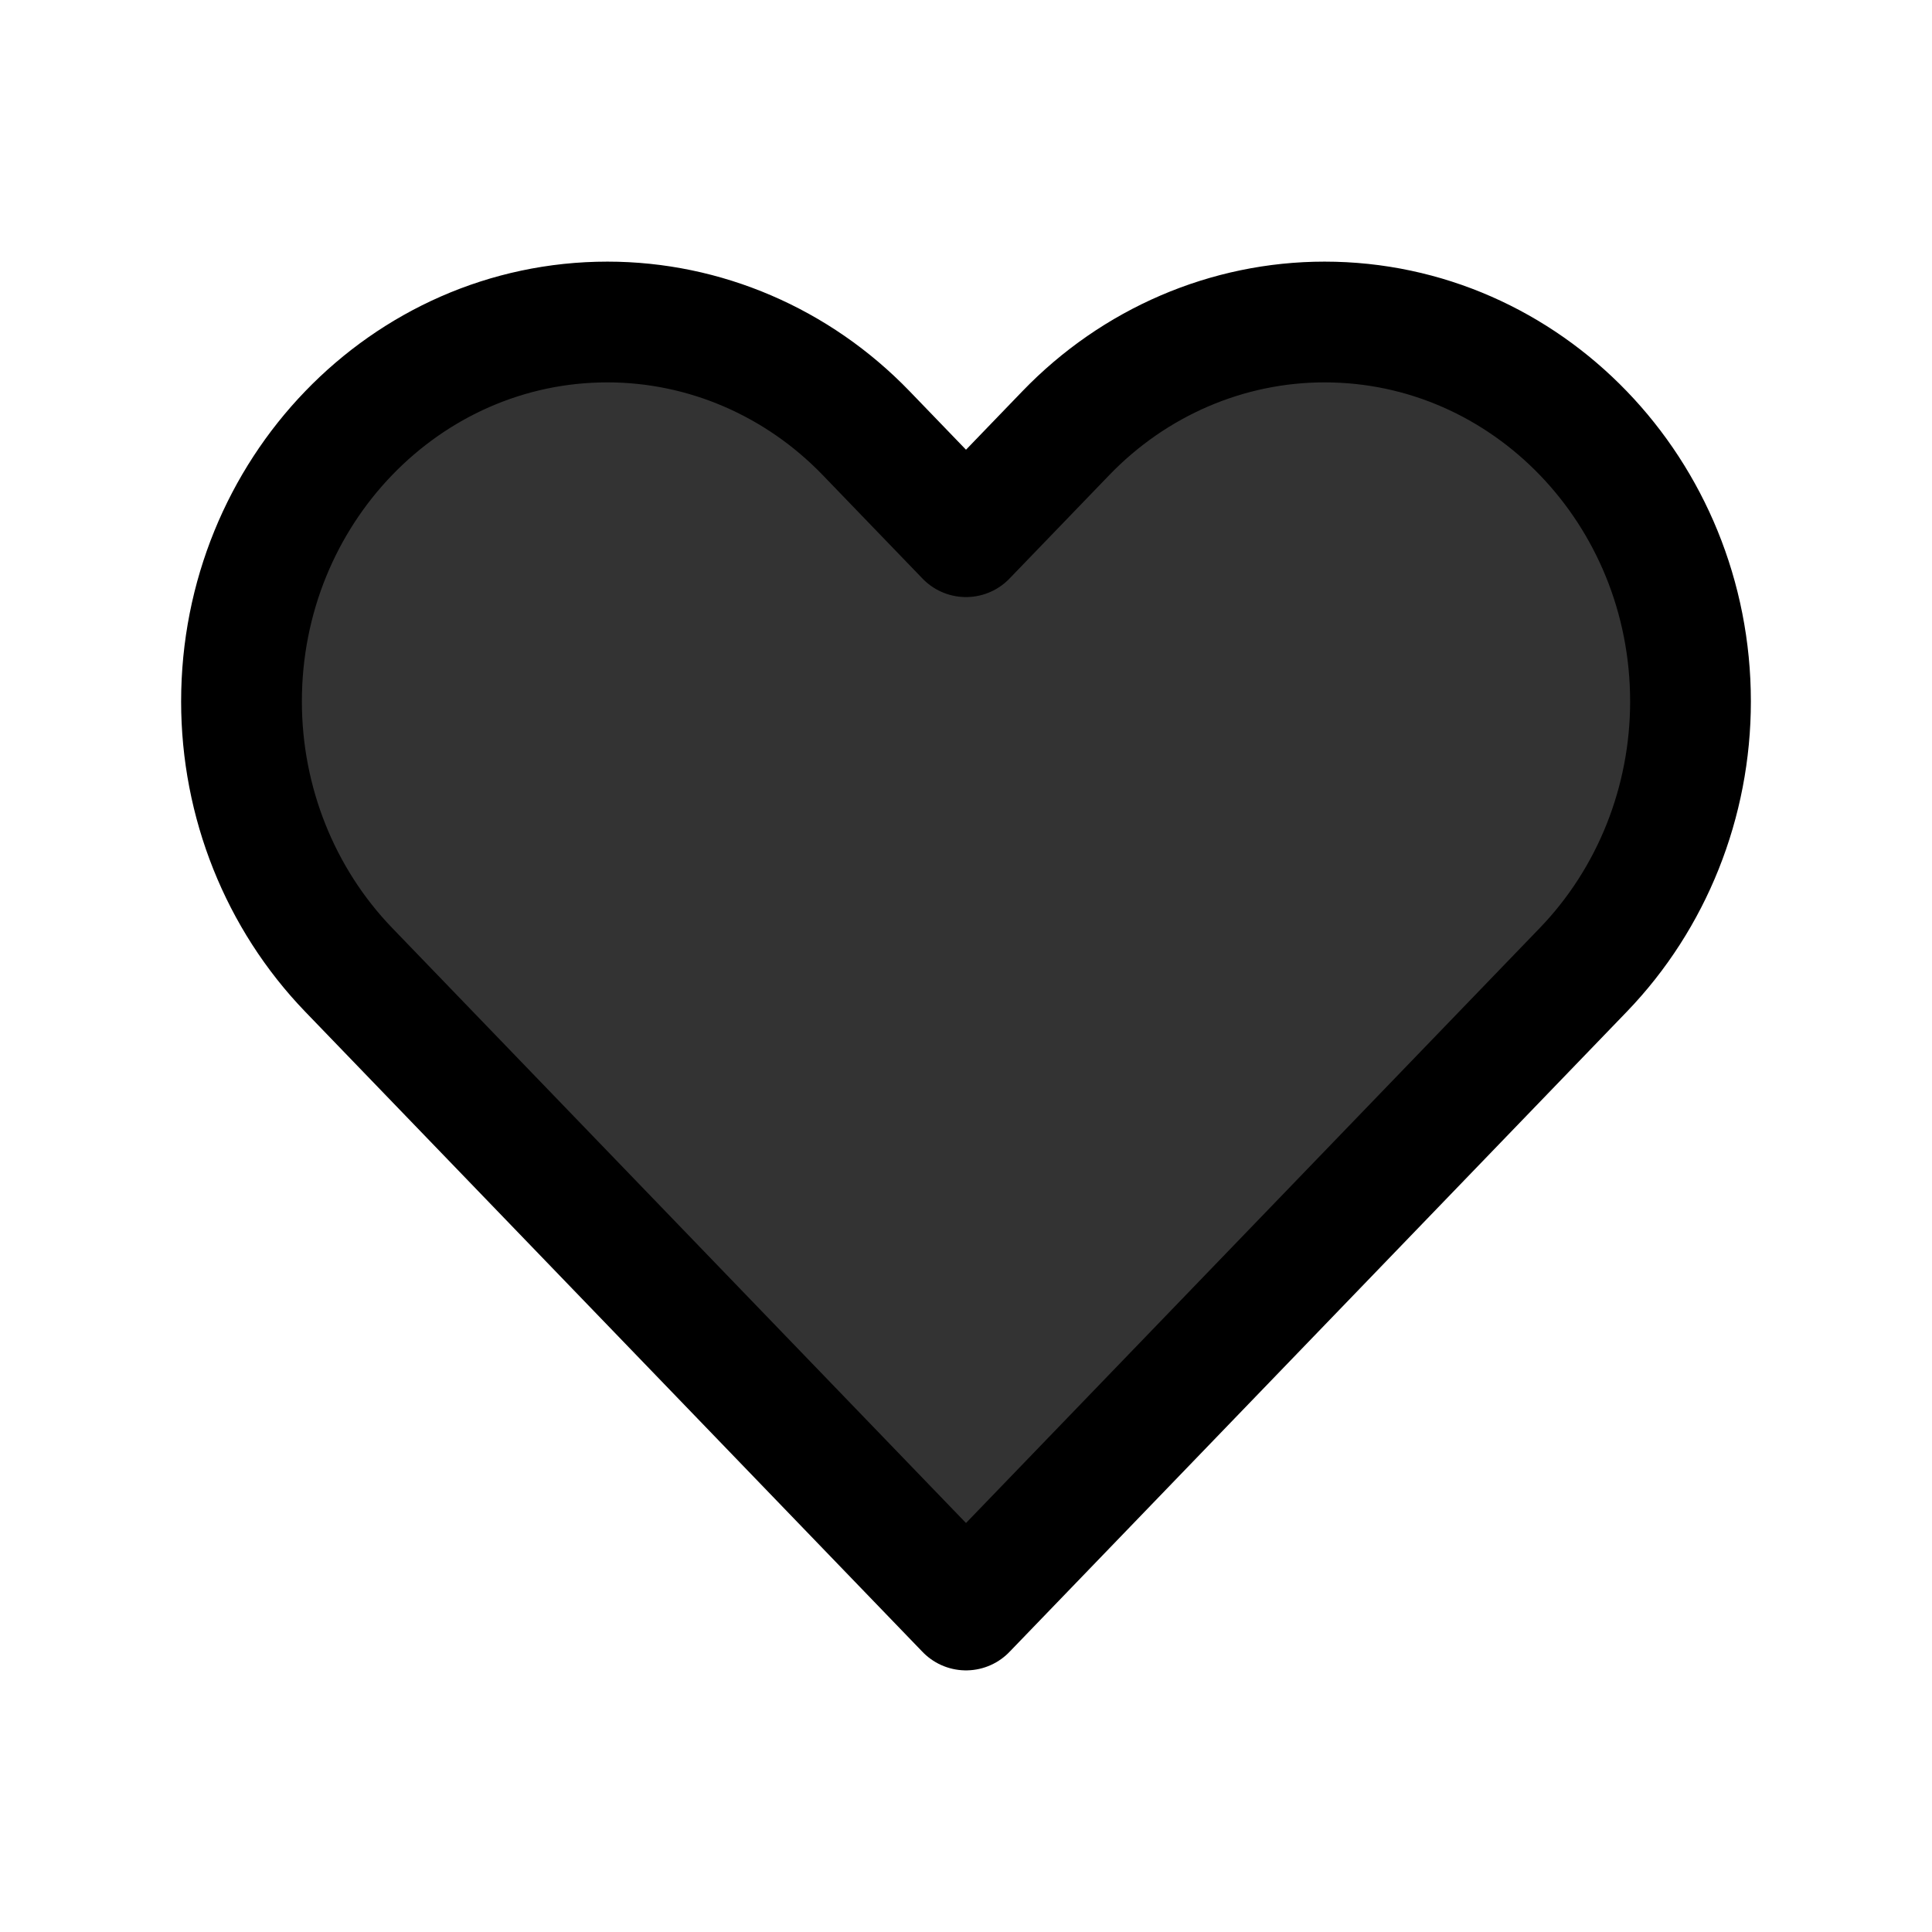
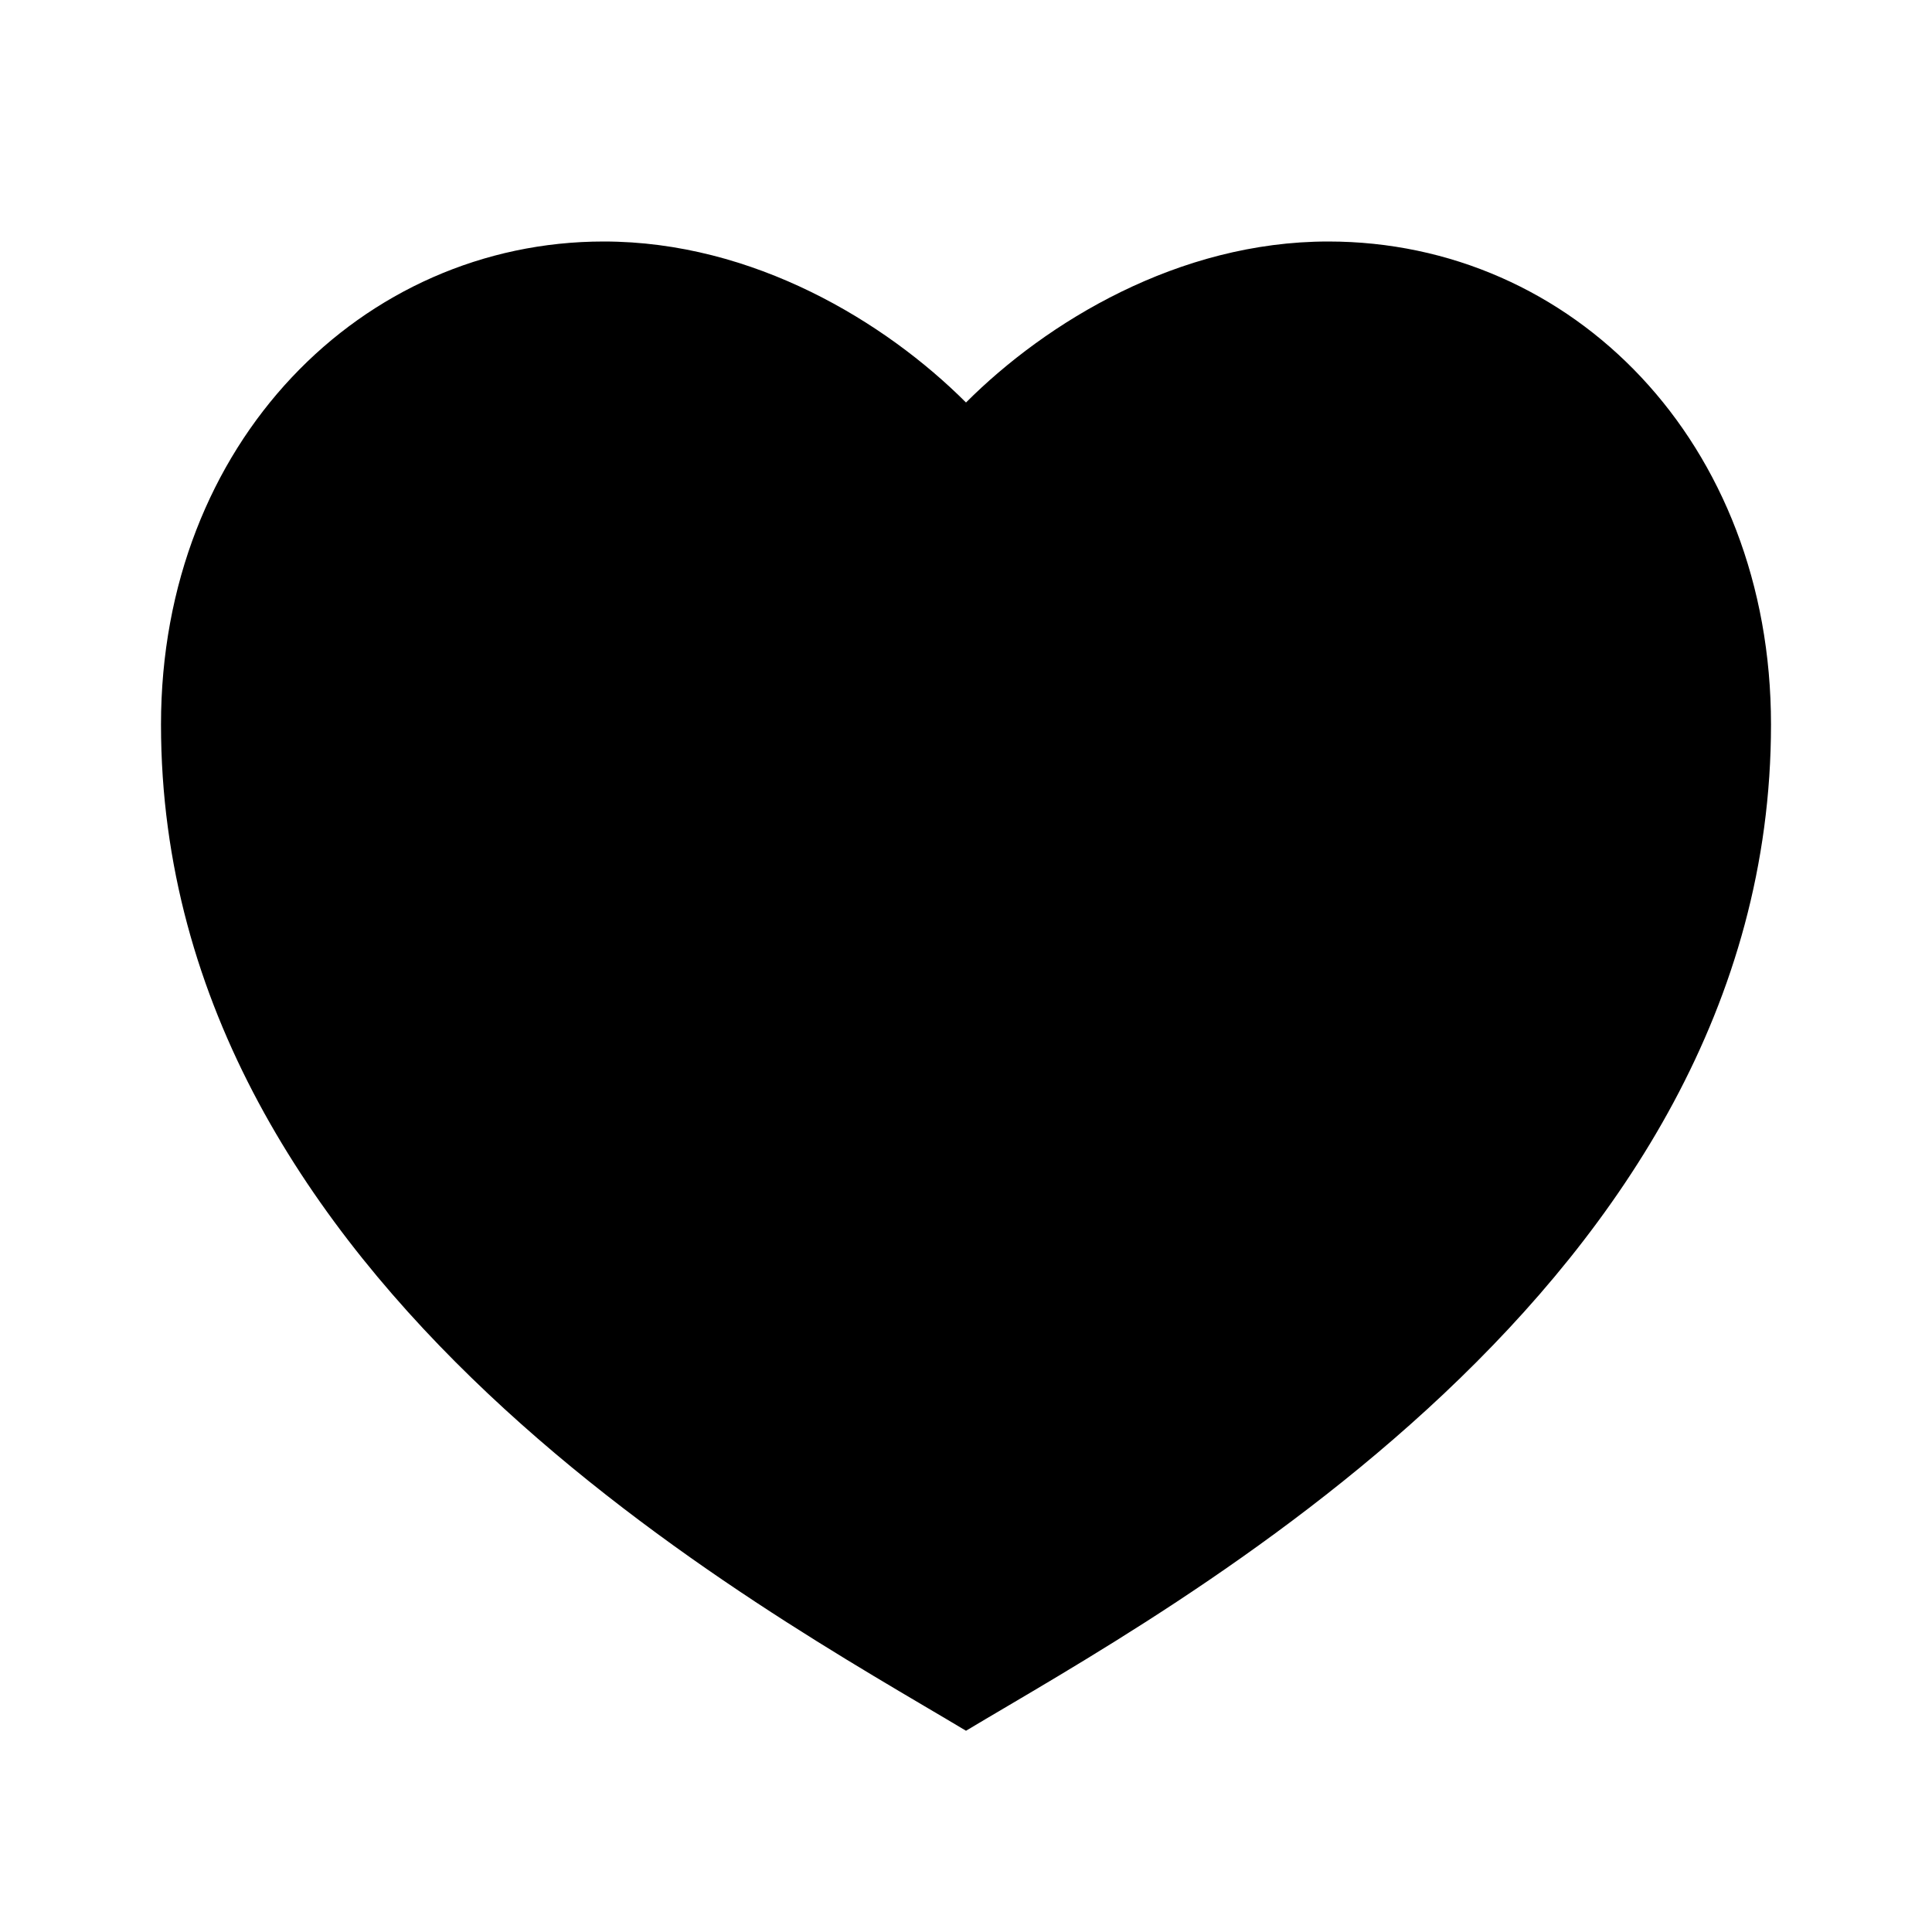
- <svg xmlns="http://www.w3.org/2000/svg" width="24px" height="24px" viewBox="0 0 24 24" fill="none">
-   <path opacity="0.8" d="M4.331 12.047L12 20L19.669 12.047C20.521 11.163 21 9.964 21 8.714C21 6.111 18.965 4 16.454 4C15.249 4 14.092 4.497 13.24 5.381L12 6.667L10.76 5.381C9.907 4.497 8.751 4 7.546 4C5.035 4 3 6.111 3 8.714C3 9.964 3.479 11.163 4.331 12.047Z" fill="#000000" />
-   <path d="M4.331 12.047L12 20L19.669 12.047C20.521 11.163 21 9.964 21 8.714C21 6.111 18.965 4 16.454 4C15.249 4 14.092 4.497 13.24 5.381L12 6.667L10.76 5.381C9.907 4.497 8.751 4 7.546 4C5.035 4 3 6.111 3 8.714C3 9.964 3.479 11.163 4.331 12.047Z" stroke="#000000" stroke-width="1.5" stroke-linecap="round" stroke-linejoin="round" />
+ <svg xmlns="http://www.w3.org/2000/svg" width="24px" height="24px" viewBox="0 0 24 24">
+   <g>
+     <path fill="none" d="M0 0H24V24H0z" />
+     <path d="M16.5 3C19.538 3 22 5.5 22 9c0 7-7.5 11-10 12.5C9.5 20 2 16 2 9c0-3.5 2.5-6 5.5-6C9.36 3 11 4 12 5c1-1 2.64-2 4.5-2z" />
+   </g>
</svg>
